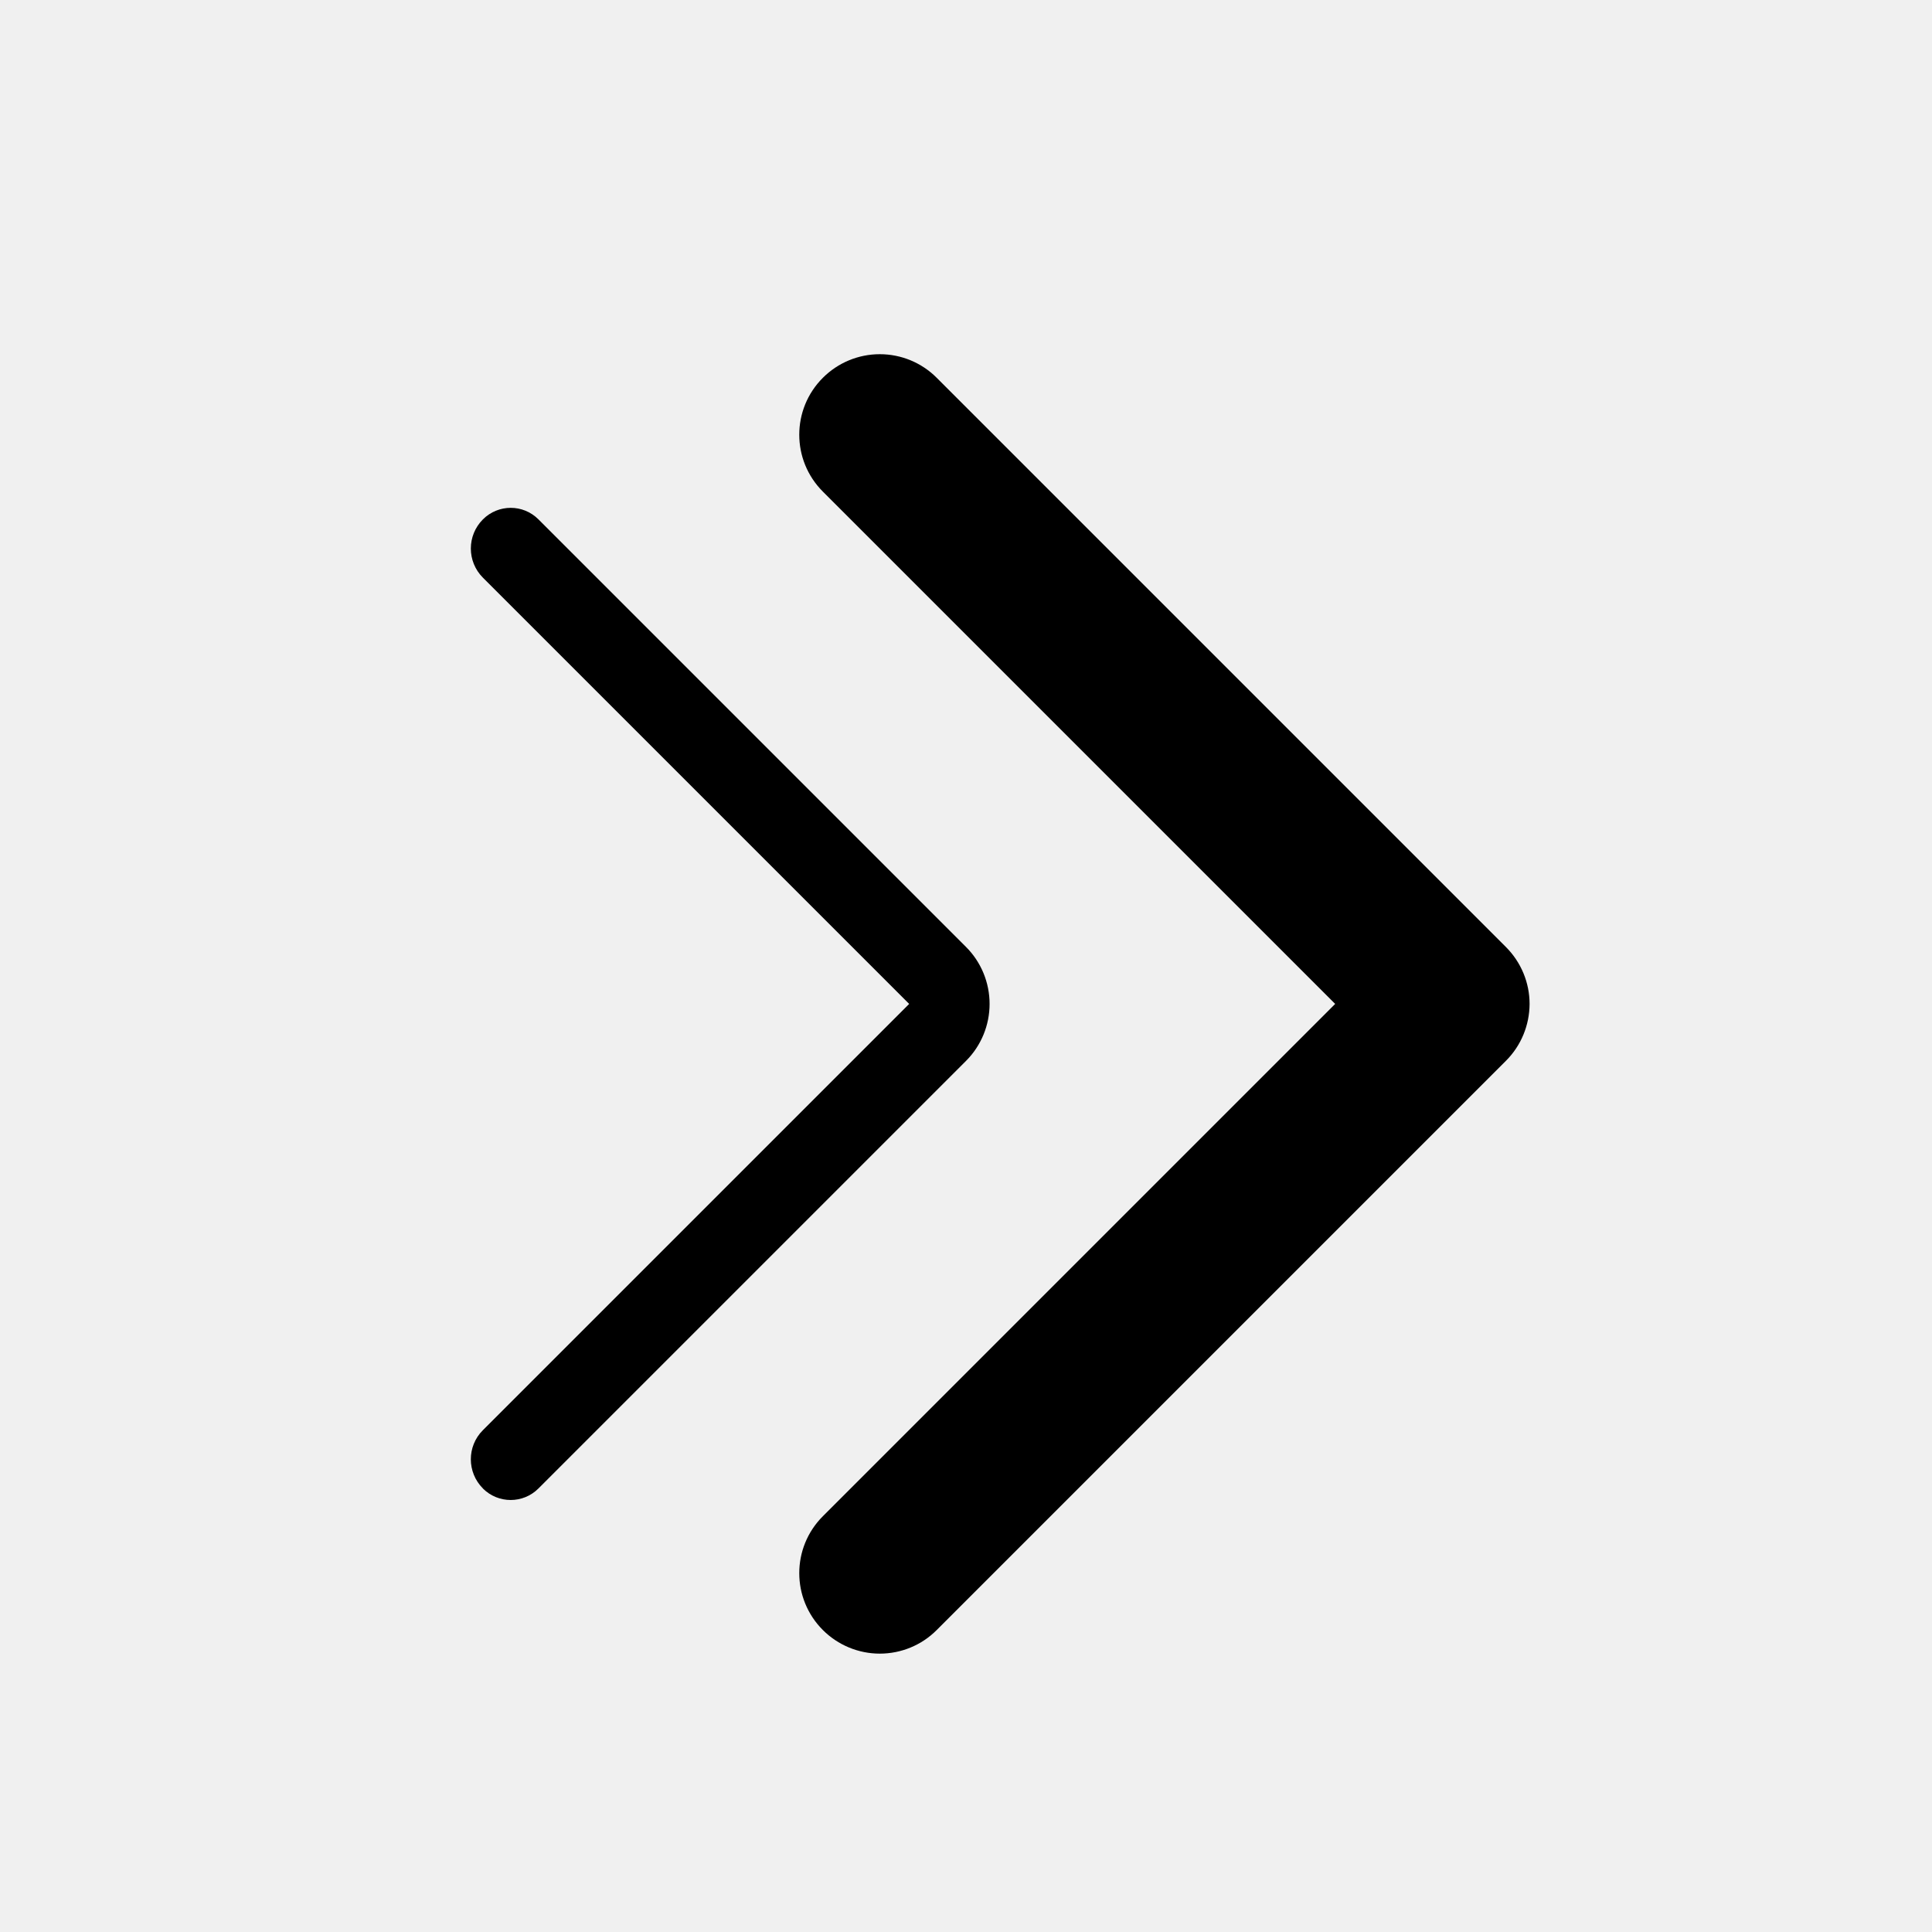
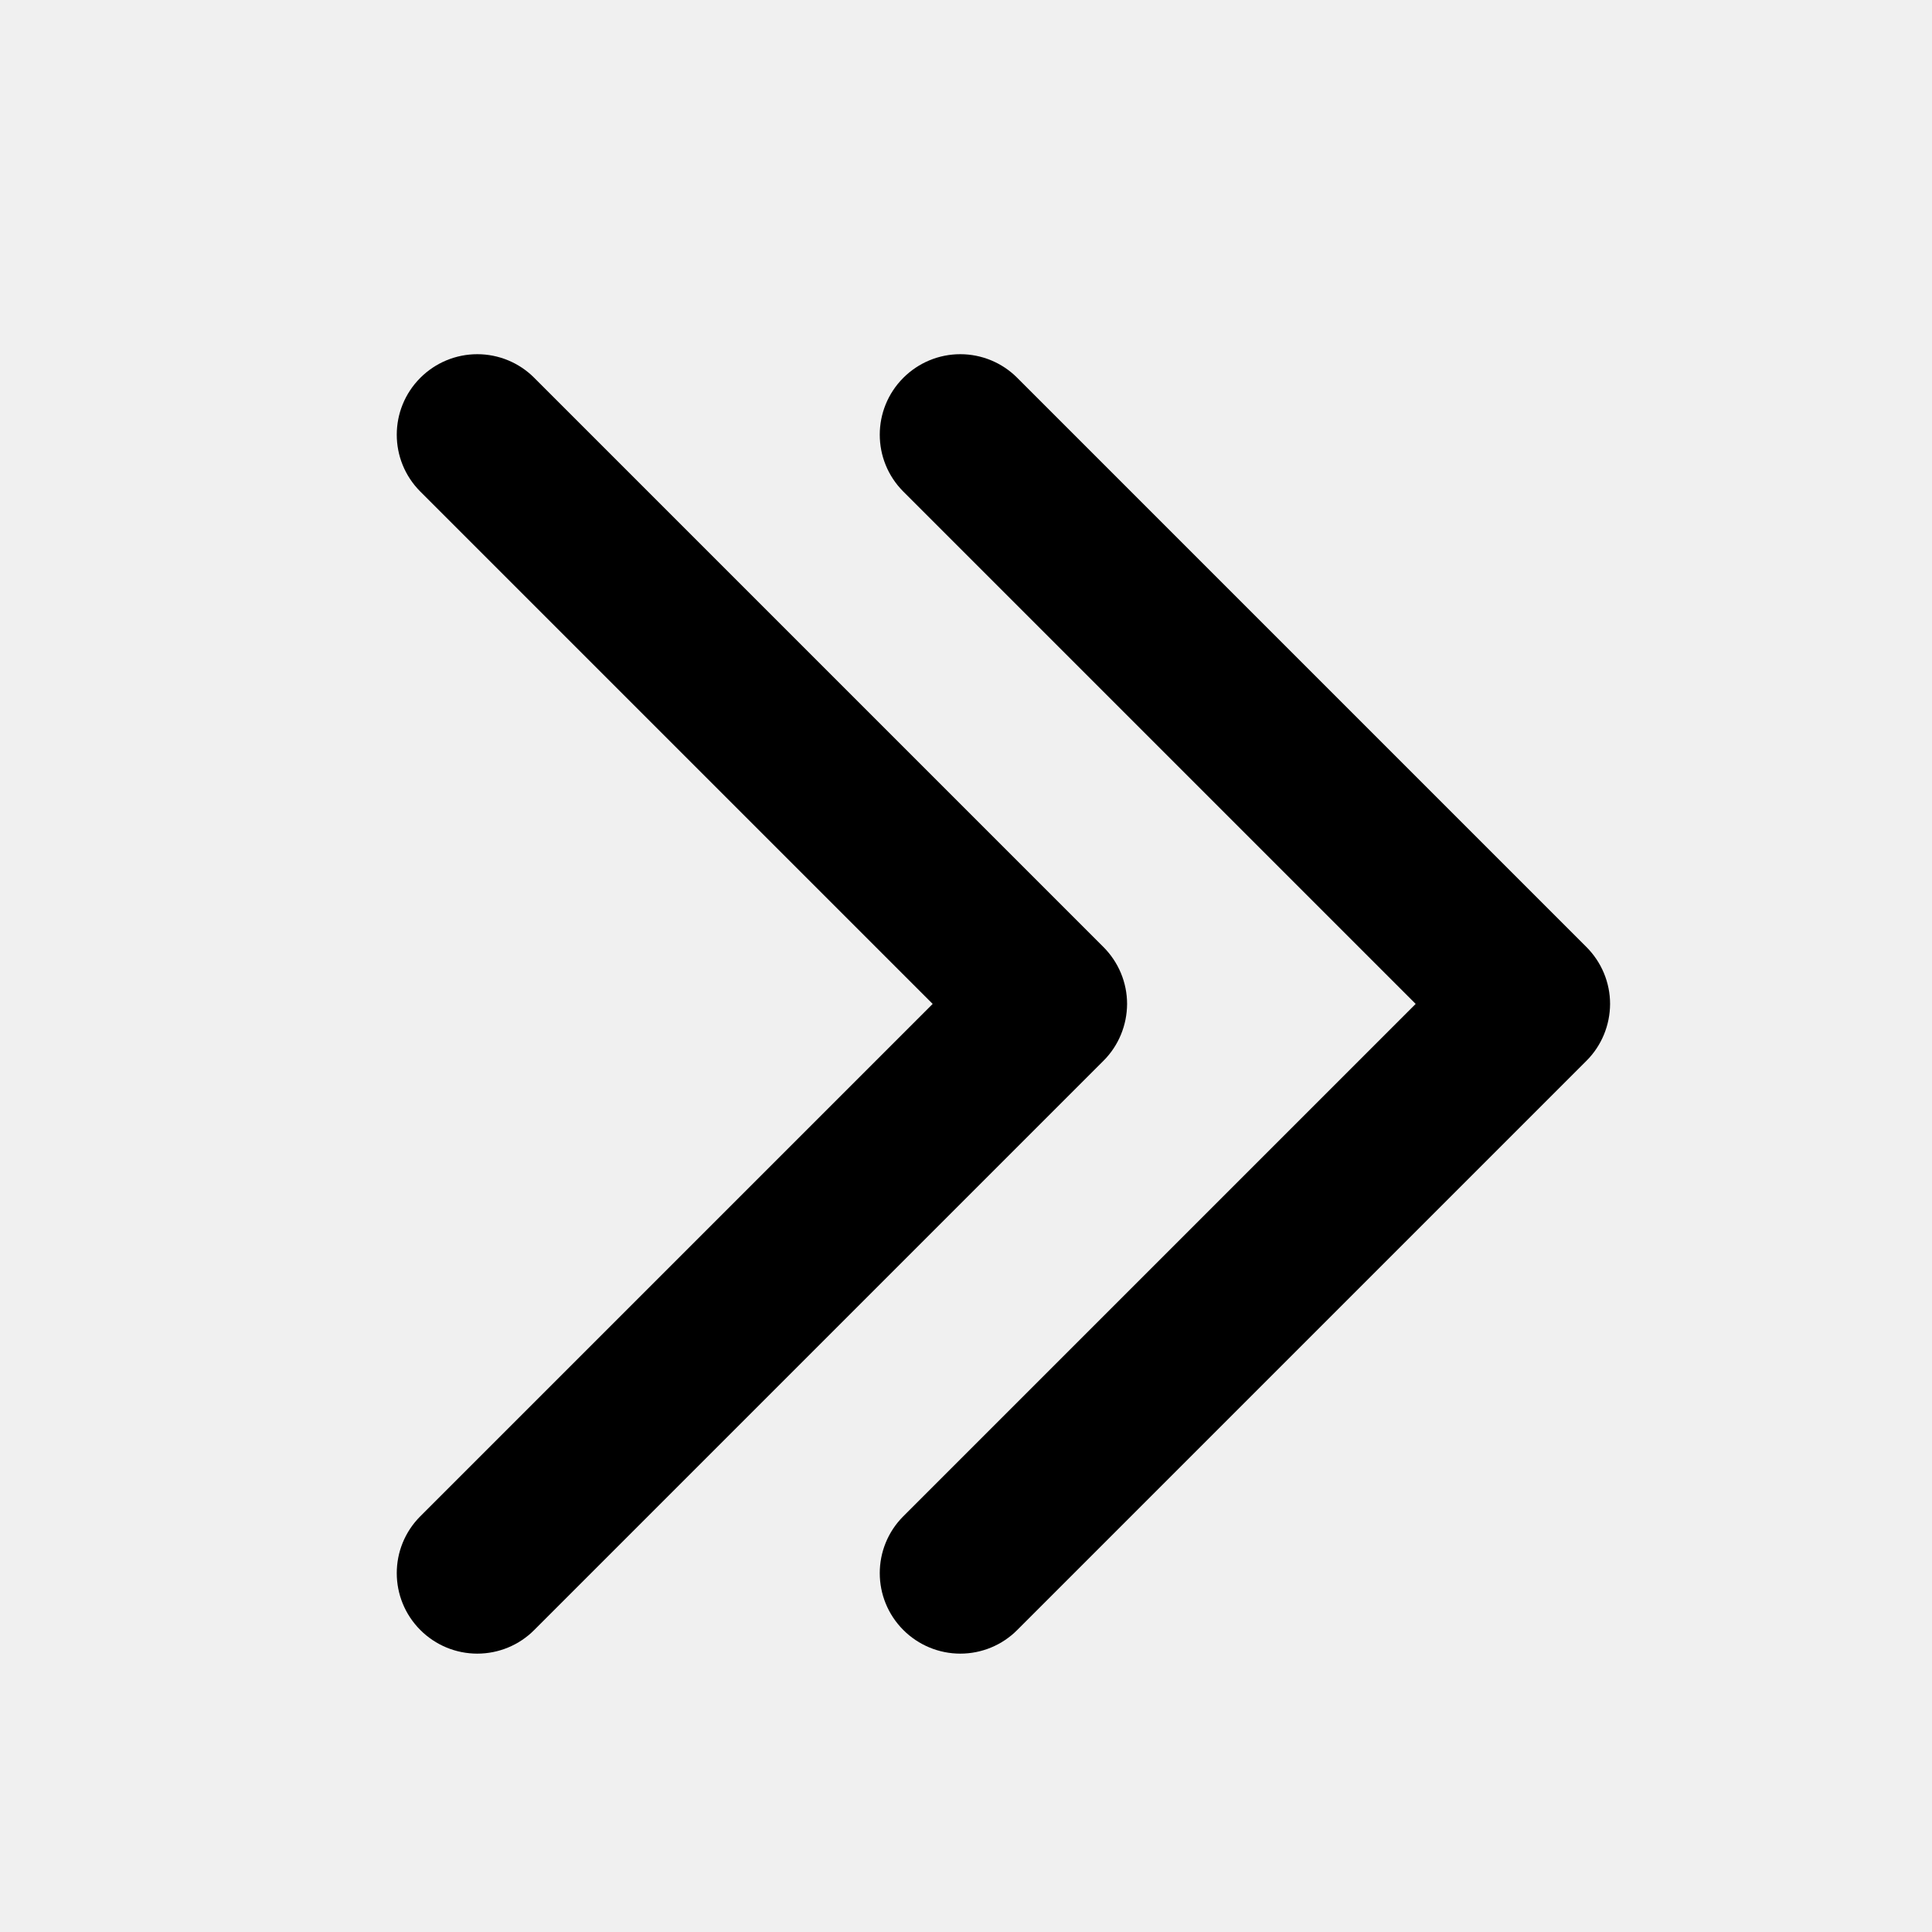
<svg xmlns="http://www.w3.org/2000/svg" width="24" height="24" viewBox="0 0 24 24" fill="none">
  <g clip-path="url(#clip0)">
-     <path d="M18.707 11.764C18.895 11.952 19.001 12.206 19.001 12.471C19 12.736 18.895 12.991 18.707 13.178C17.109 14.776 13.235 18.651 11.636 20.249C11.449 20.437 11.194 20.542 10.929 20.542C10.665 20.542 10.41 20.437 10.222 20.249C9.831 19.858 9.831 19.226 10.222 18.835C12.013 17.044 16.586 12.471 16.586 12.471C16.586 12.471 12.013 7.898 10.222 6.107C9.831 5.716 9.831 5.084 10.222 4.693C10.41 4.505 10.664 4.4 10.929 4.4C11.194 4.4 11.449 4.505 11.636 4.693C13.235 6.291 17.109 10.166 18.707 11.764Z" fill="black" />
-     <path d="M12.001 11.764C12.188 11.951 12.293 12.206 12.293 12.471C12.293 12.736 12.188 12.991 12.001 13.178C10.637 14.541 7.693 17.486 6.688 18.491C6.498 18.681 6.19 18.681 5.999 18.491C5.999 18.49 5.999 18.49 5.999 18.49C5.799 18.29 5.799 17.966 5.998 17.767C7.246 16.518 11.294 12.471 11.294 12.471C11.294 12.471 7.246 8.424 5.999 7.176C5.799 6.976 5.799 6.652 5.999 6.452C5.999 6.452 5.999 6.452 5.999 6.452C6.19 6.261 6.498 6.261 6.688 6.451C7.693 7.457 10.637 10.401 12.001 11.764Z" fill="black" />
+     <path d="M19.707 11.764C19.895 11.952 20.001 12.206 20.001 12.471C20 12.736 19.895 12.991 19.707 13.178C18.109 14.776 14.235 18.651 12.636 20.249C12.449 20.437 12.194 20.542 11.929 20.542C11.665 20.542 11.41 20.437 11.222 20.249C10.831 19.858 10.831 19.226 11.222 18.835C13.013 17.044 17.586 12.471 17.586 12.471C17.586 12.471 13.013 7.898 11.222 6.107C10.831 5.716 10.831 5.084 11.222 4.693C11.41 4.505 11.664 4.4 11.929 4.4C12.194 4.4 12.449 4.505 12.636 4.693C14.235 6.291 18.109 10.166 19.707 11.764Z" fill="black" />
+     <path d="M13.707 11.764C13.895 11.952 14.001 12.206 14.001 12.471C14 12.736 13.895 12.991 13.707 13.178C12.109 14.776 8.234 18.651 6.636 20.249C6.449 20.437 6.194 20.542 5.929 20.542C5.664 20.542 5.41 20.437 5.222 20.249C4.831 19.858 4.831 19.226 5.222 18.835C7.013 17.044 11.586 12.471 11.586 12.471C11.586 12.471 7.013 7.898 5.222 6.107C4.831 5.716 4.831 5.084 5.222 4.693C5.41 4.505 5.664 4.4 5.929 4.4C6.194 4.4 6.449 4.505 6.636 4.693C8.234 6.291 12.109 10.166 13.707 11.764Z" fill="black" />
  </g>
  <defs>
    <clipPath id="clip0">
      <rect width="24" height="24" fill="white" />
    </clipPath>
  </defs>
</svg>
